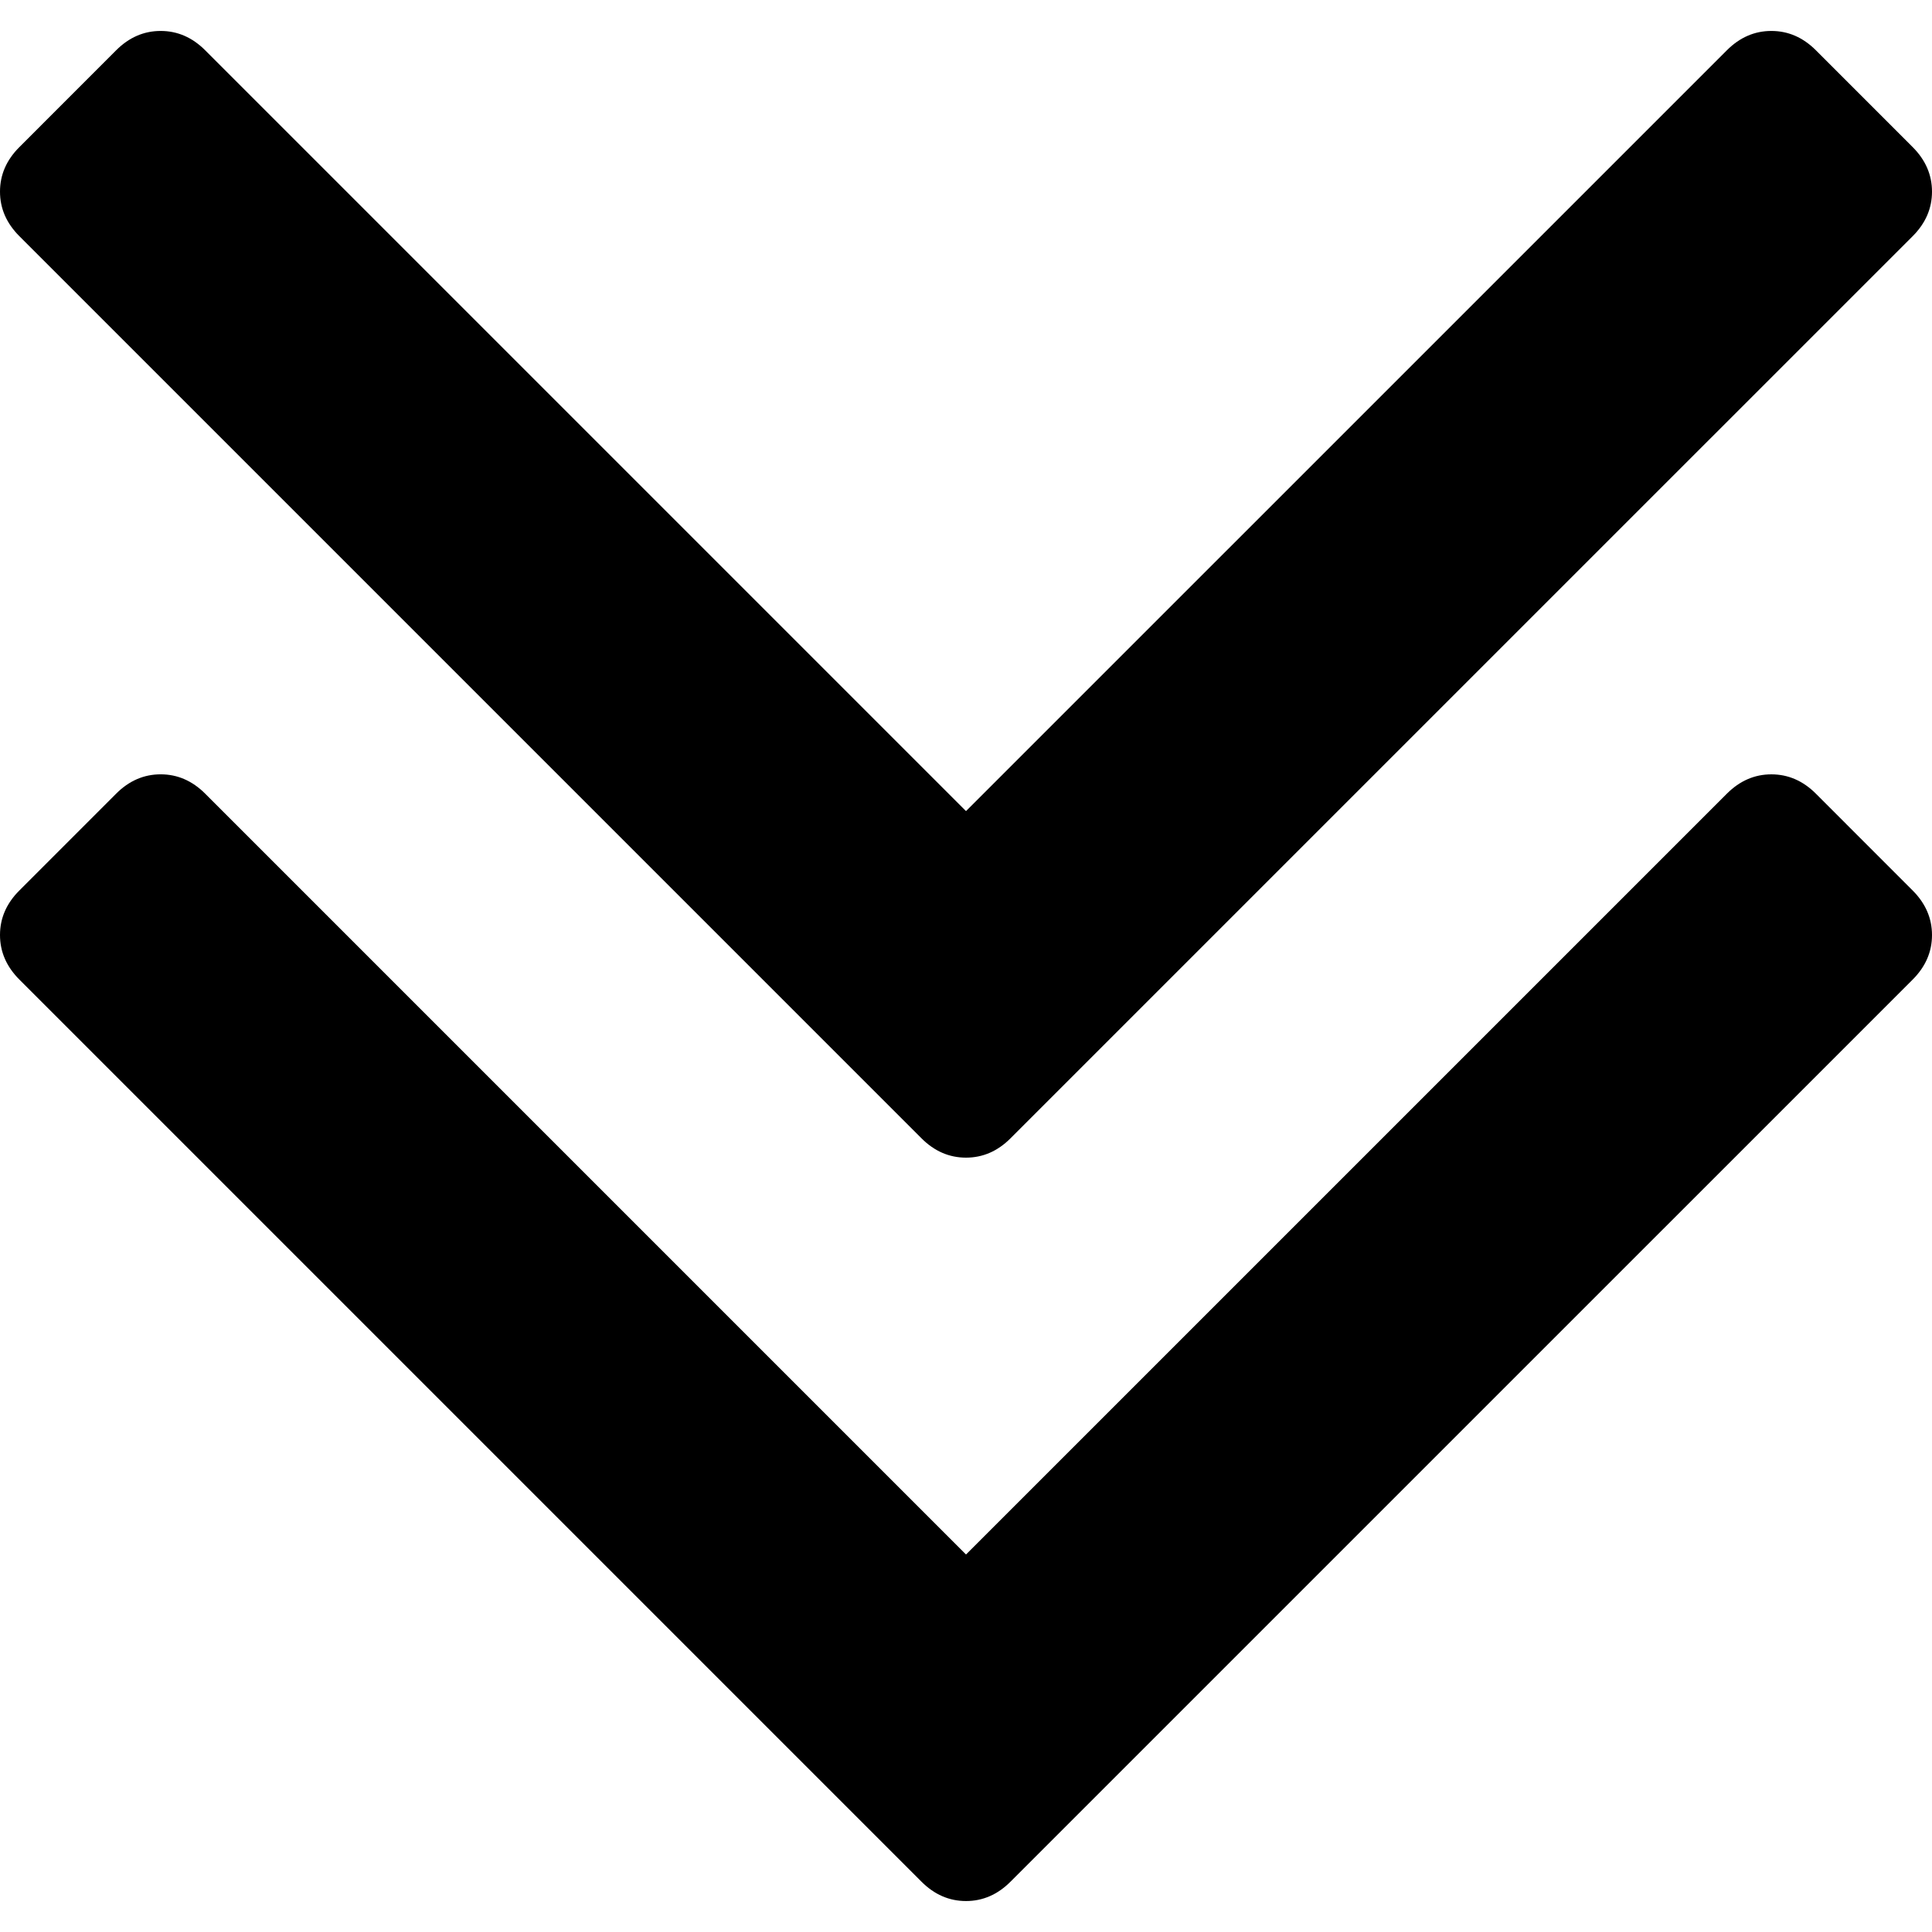
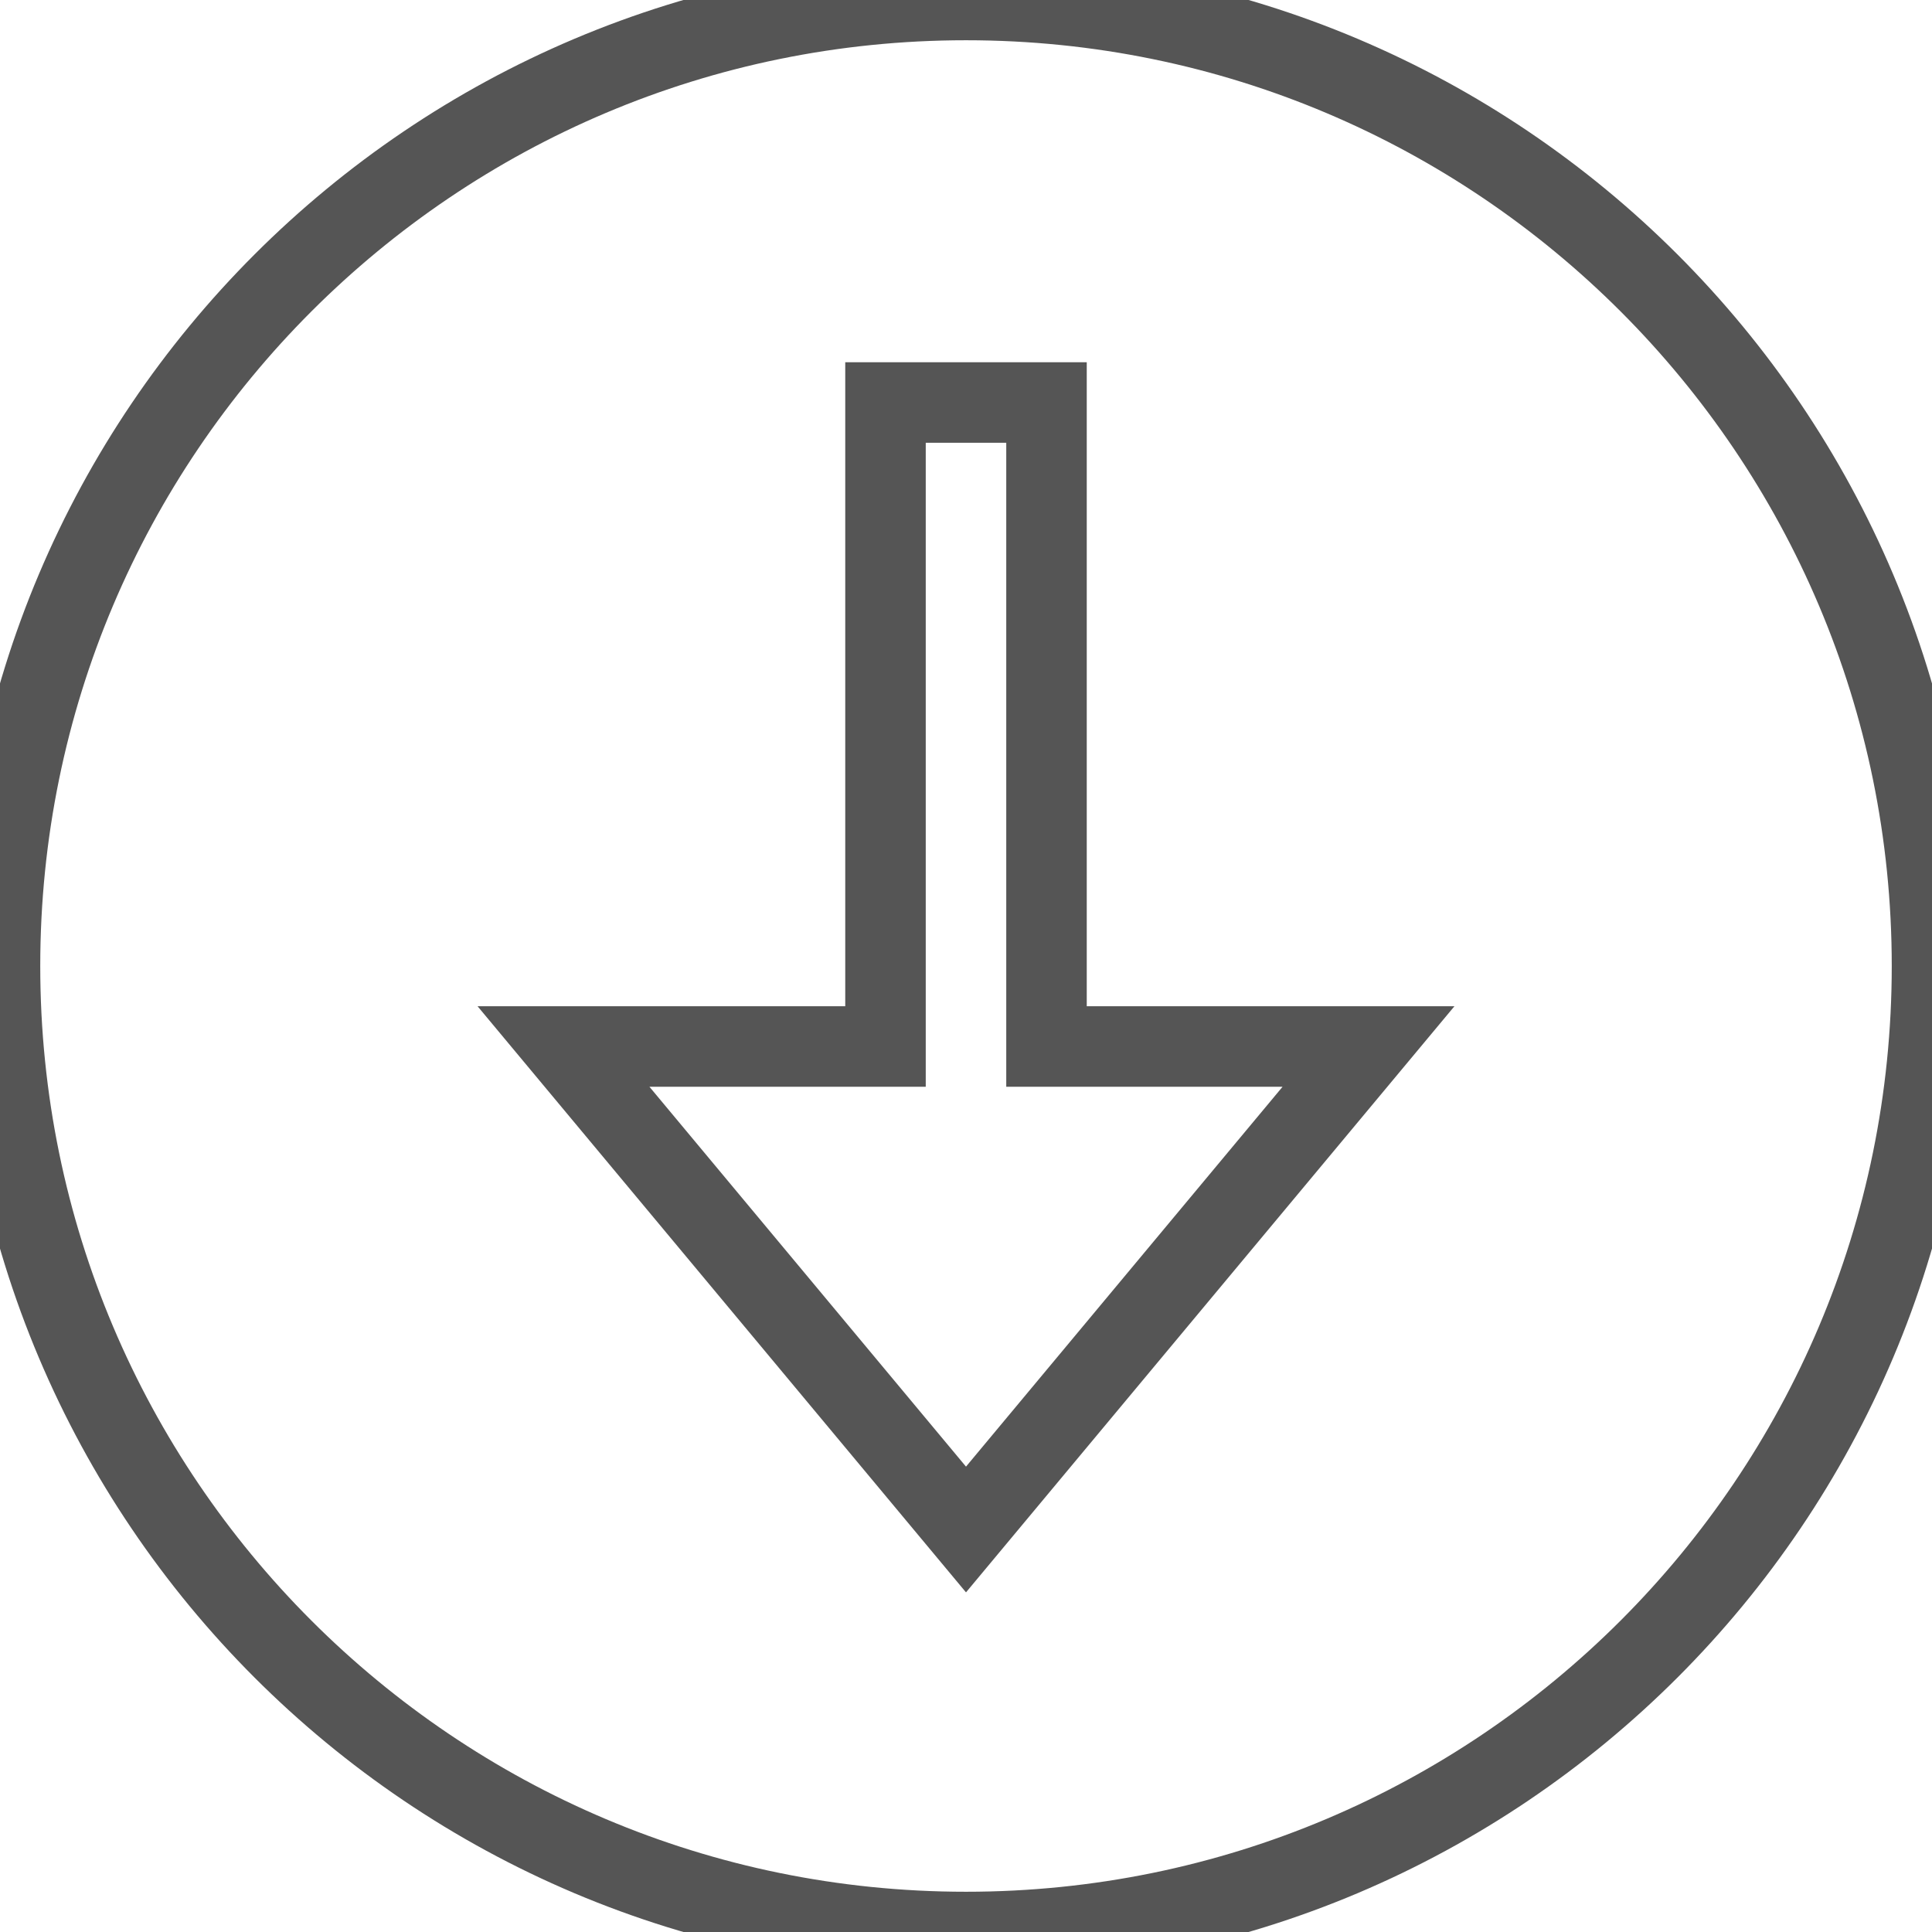
- <svg xmlns="http://www.w3.org/2000/svg" version="1.1" id="Capa_1" x="0px" y="0px" width="284.929px" height="284.929px" viewBox="0 0 284.929 284.929" style="enable-background:new 0 0 284.929 284.929;" xml:space="preserve">
-   <g>
-     <g>
-       <path d="M135.899,167.877c1.902,1.902,4.093,2.851,6.567,2.851s4.661-0.948,6.562-2.851L282.082,34.829    c1.902-1.903,2.847-4.093,2.847-6.567s-0.951-4.665-2.847-6.567L267.808,7.417c-1.902-1.903-4.093-2.853-6.57-2.853    c-2.471,0-4.661,0.95-6.563,2.853L142.466,119.622L30.262,7.417c-1.903-1.903-4.093-2.853-6.567-2.853    c-2.475,0-4.665,0.95-6.567,2.853L2.856,21.695C0.95,23.597,0,25.784,0,28.262c0,2.478,0.953,4.665,2.856,6.567L135.899,167.877z" />
-       <path d="M267.808,117.053c-1.902-1.903-4.093-2.853-6.57-2.853c-2.471,0-4.661,0.95-6.563,2.853L142.466,229.257L30.262,117.05    c-1.903-1.903-4.093-2.853-6.567-2.853c-2.475,0-4.665,0.95-6.567,2.853L2.856,131.327C0.95,133.23,0,135.42,0,137.893    c0,2.474,0.953,4.665,2.856,6.57l133.043,133.046c1.902,1.903,4.093,2.854,6.567,2.854s4.661-0.951,6.562-2.854l133.054-133.046    c1.902-1.903,2.847-4.093,2.847-6.565c0-2.474-0.951-4.661-2.847-6.567L267.808,117.053z" />
-     </g>
+ <svg xmlns="http://www.w3.org/2000/svg" width="24" height="24" viewBox="0 0 24 24">
+   <g fill="none" fill-rule="evenodd">
+     <path stroke="#555555" d="M24 12c0-6.627-5.373-12-12-12s-12 5.373-12 12 5.373 12 12 12 12-5.373 12-12zm-17 1h4v-8h2v8h4l-5 6-5-6z" />
  </g>
-   <g>
- </g>
-   <g>
- </g>
-   <g>
- </g>
-   <g>
- </g>
-   <g>
- </g>
-   <g>
- </g>
-   <g>
- </g>
-   <g>
- </g>
-   <g>
- </g>
-   <g>
- </g>
-   <g>
- </g>
-   <g>
- </g>
-   <g>
- </g>
-   <g>
- </g>
-   <g>
- </g>
</svg>
